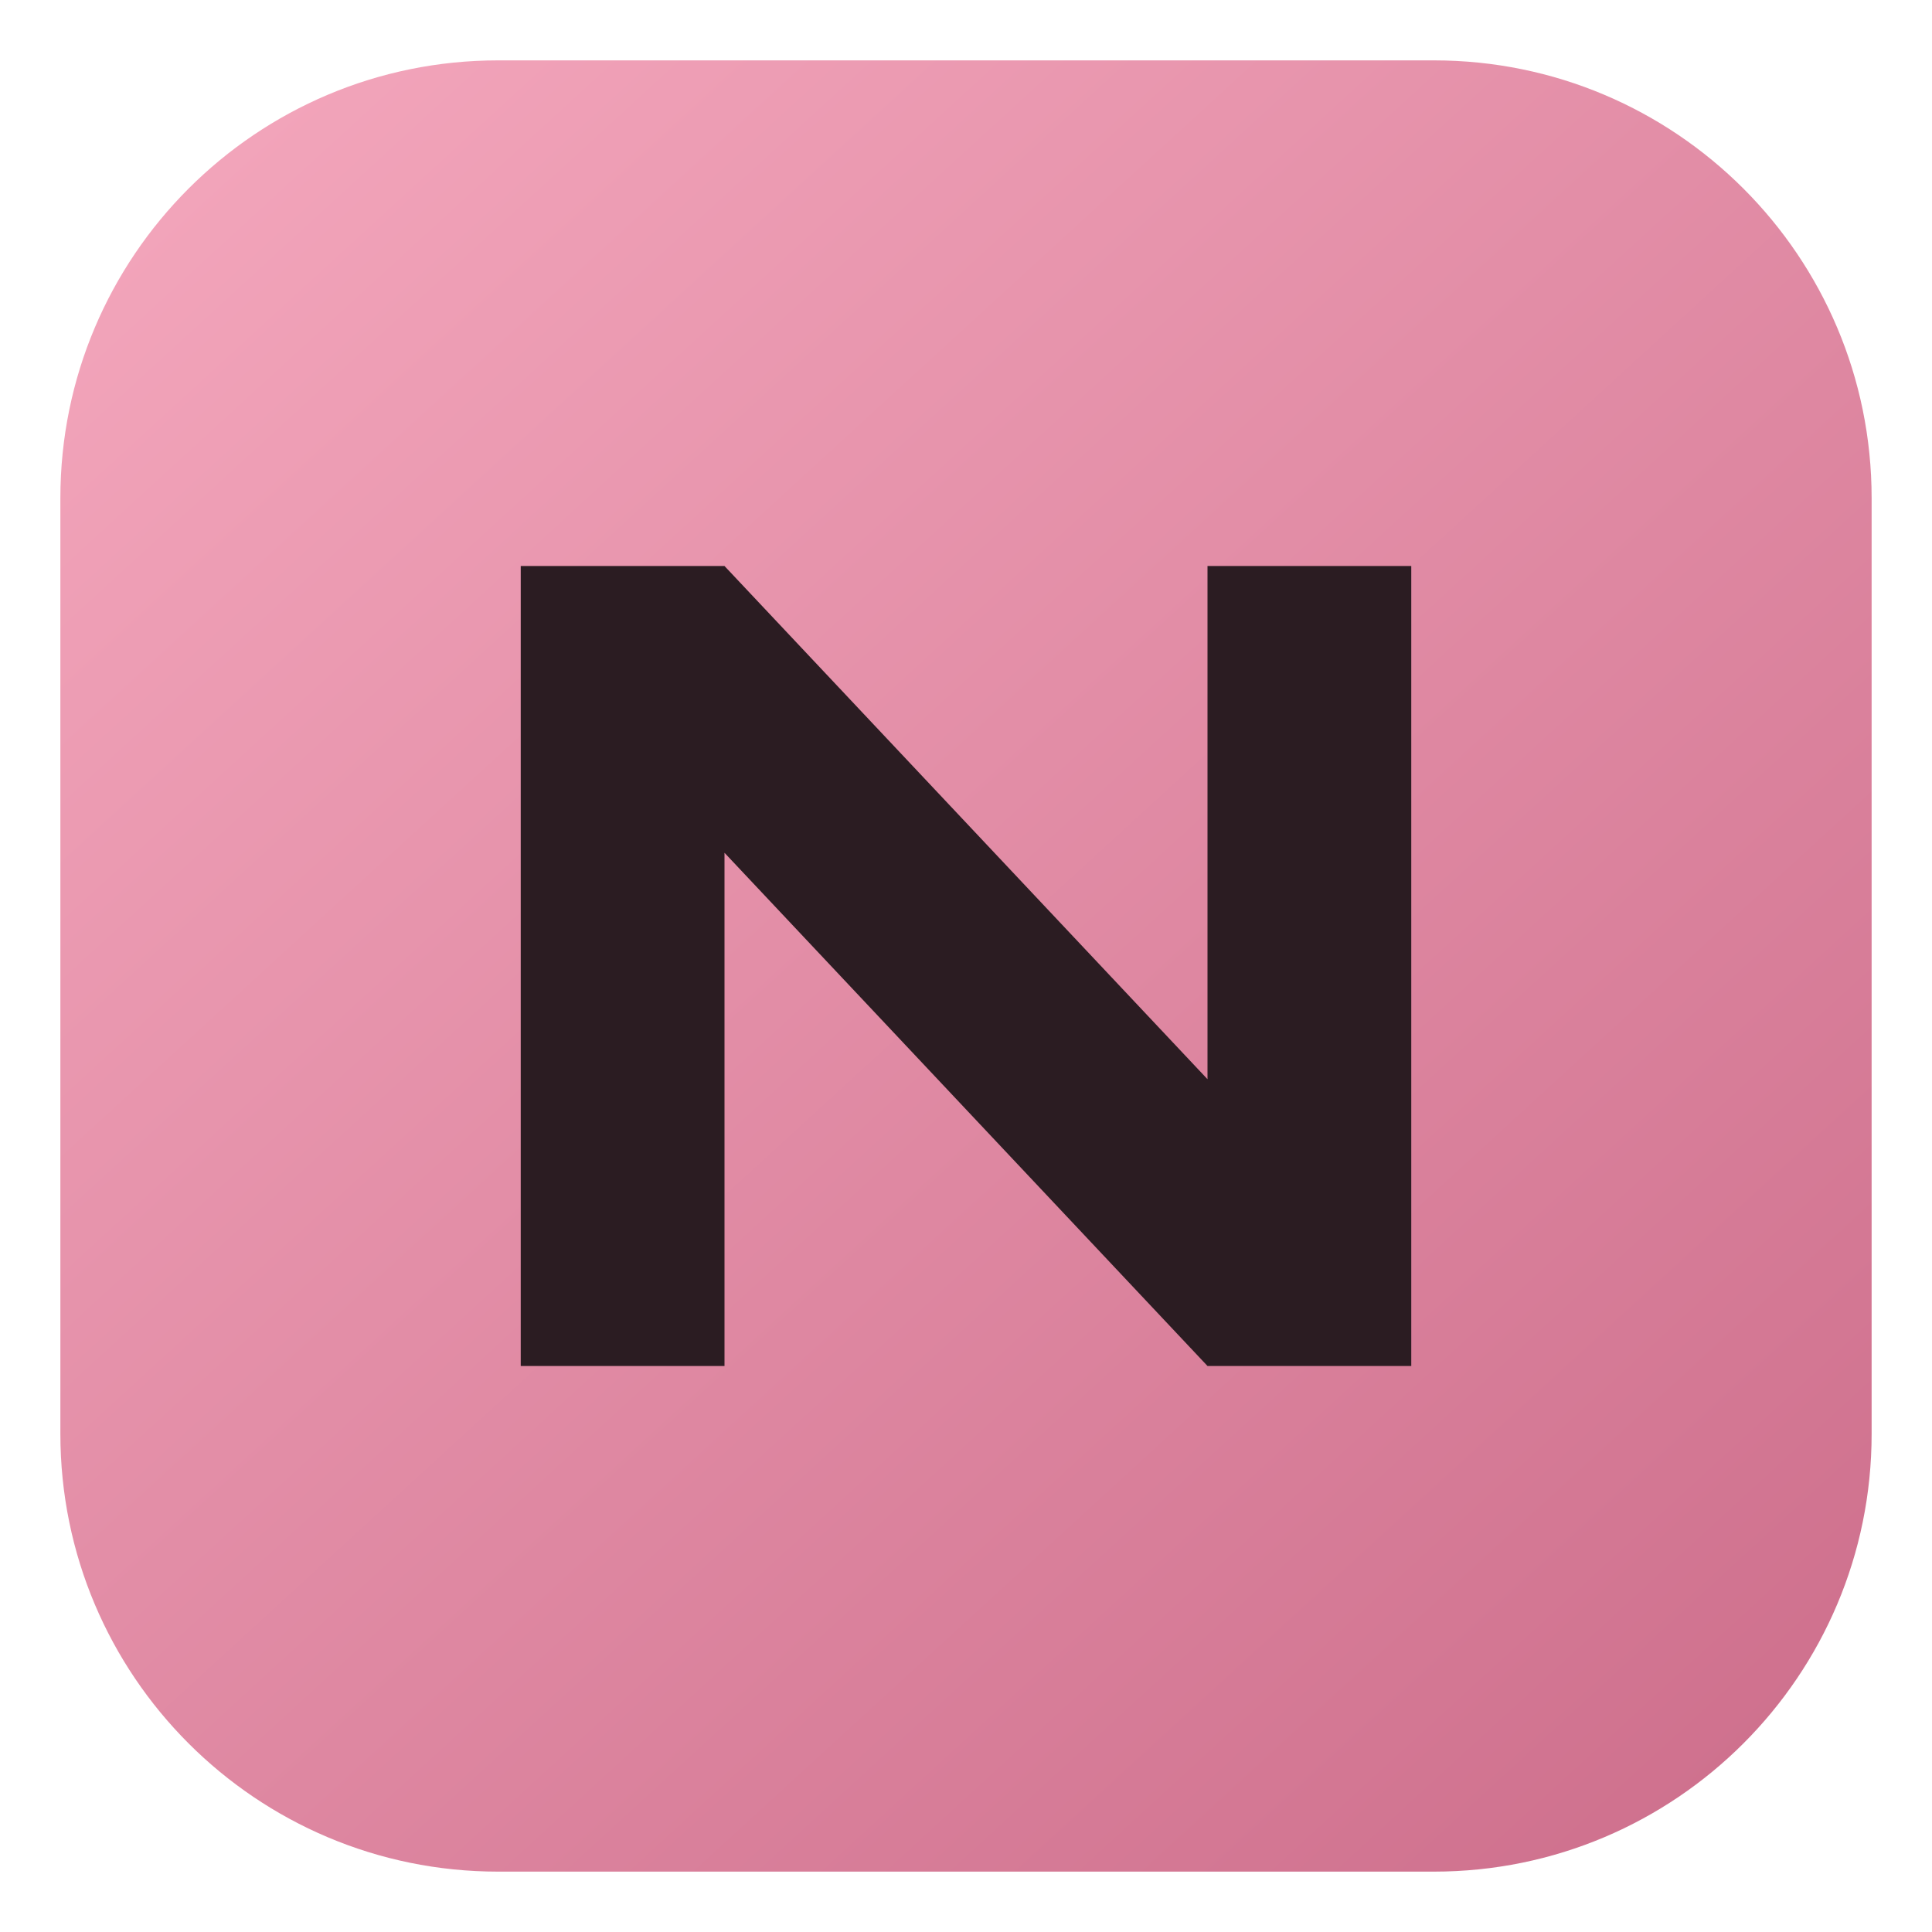
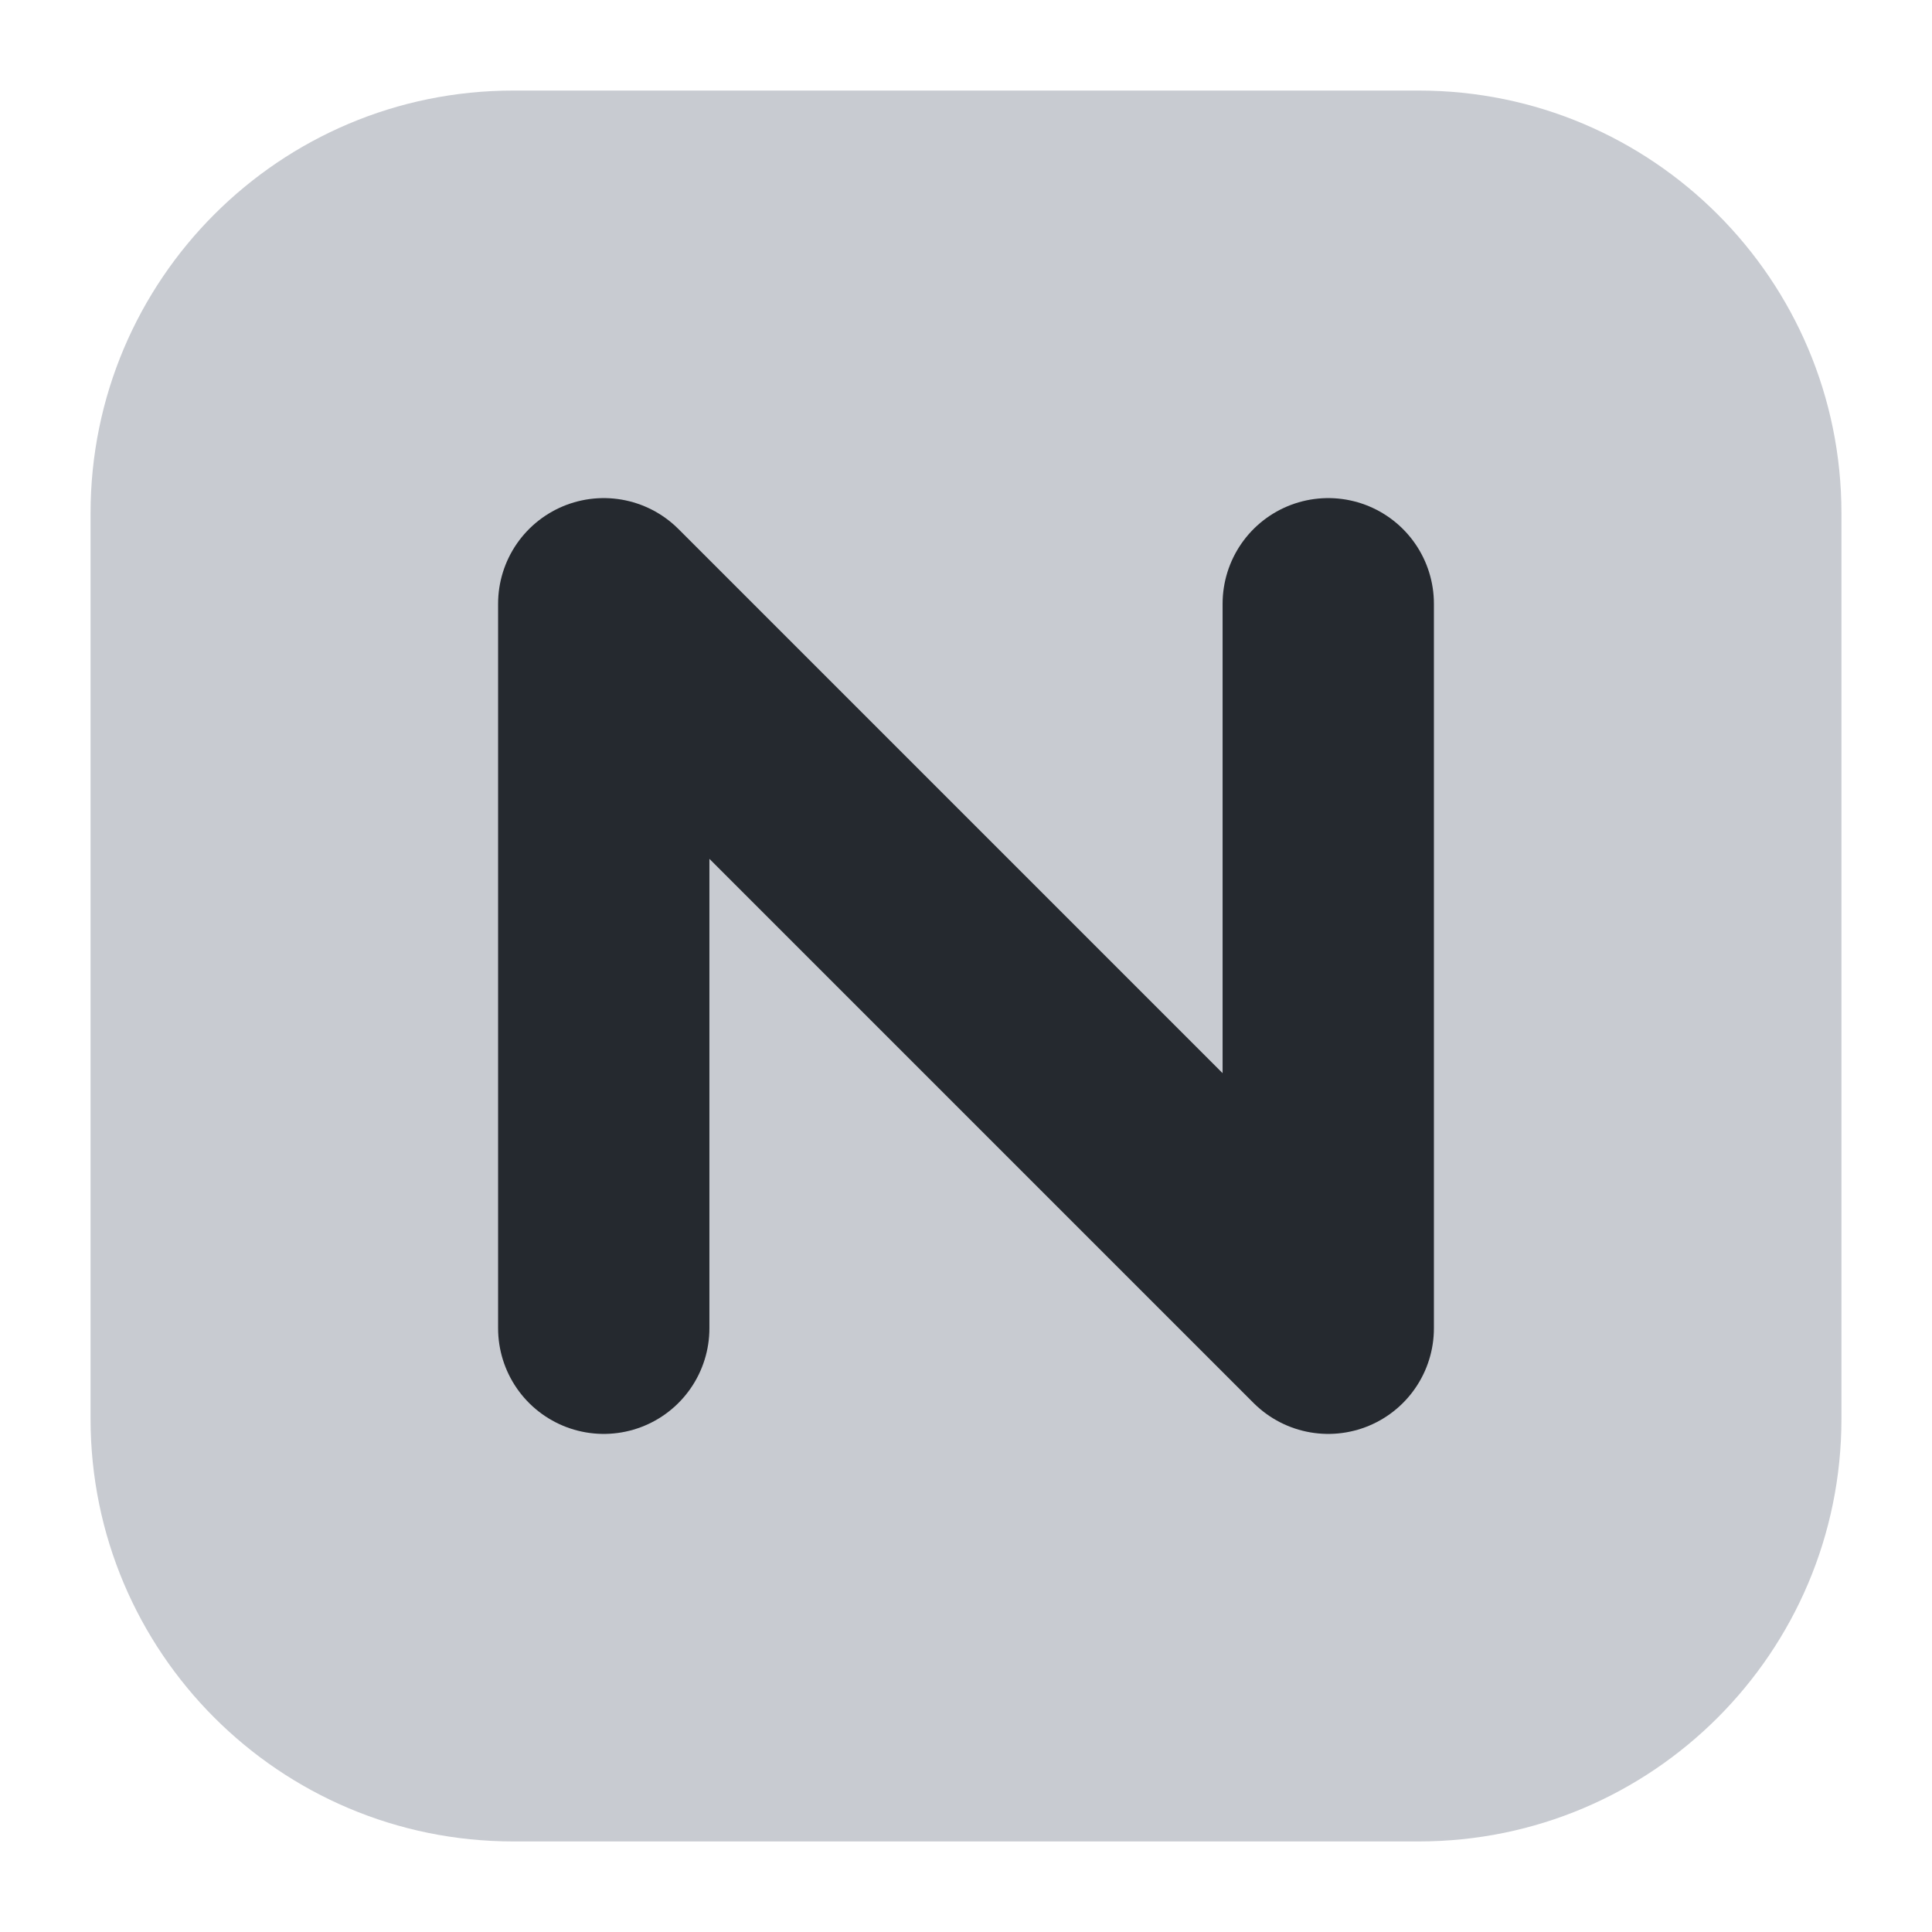
<svg xmlns="http://www.w3.org/2000/svg" width="256" height="256" viewBox="0 0 256 256">
-   <defs>
-     <linearGradient id="background" x1="28" y1="22" x2="226" y2="238" gradientUnits="userSpaceOnUse">
-       <stop offset="0" stop-color="#f2a4ba" />
-       <stop offset="1" stop-color="#cf718e" />
-     </linearGradient>
-   </defs>
-   <rect x="8" y="8" width="240" height="240" rx="58" fill="url(#background)" />
-   <path d="M69 181V75h27l64 68V75h27v106h-27l-64-68v68H69Z" fill="#2b1c22" />
+   <rect x="12" y="12" width="232" height="232" rx="56" fill="#c8cbd1" />
+   <path d="M80 176V80l96 96V80" fill="none" stroke="#25292f" stroke-width="28" stroke-linecap="round" stroke-linejoin="round" />
</svg>
